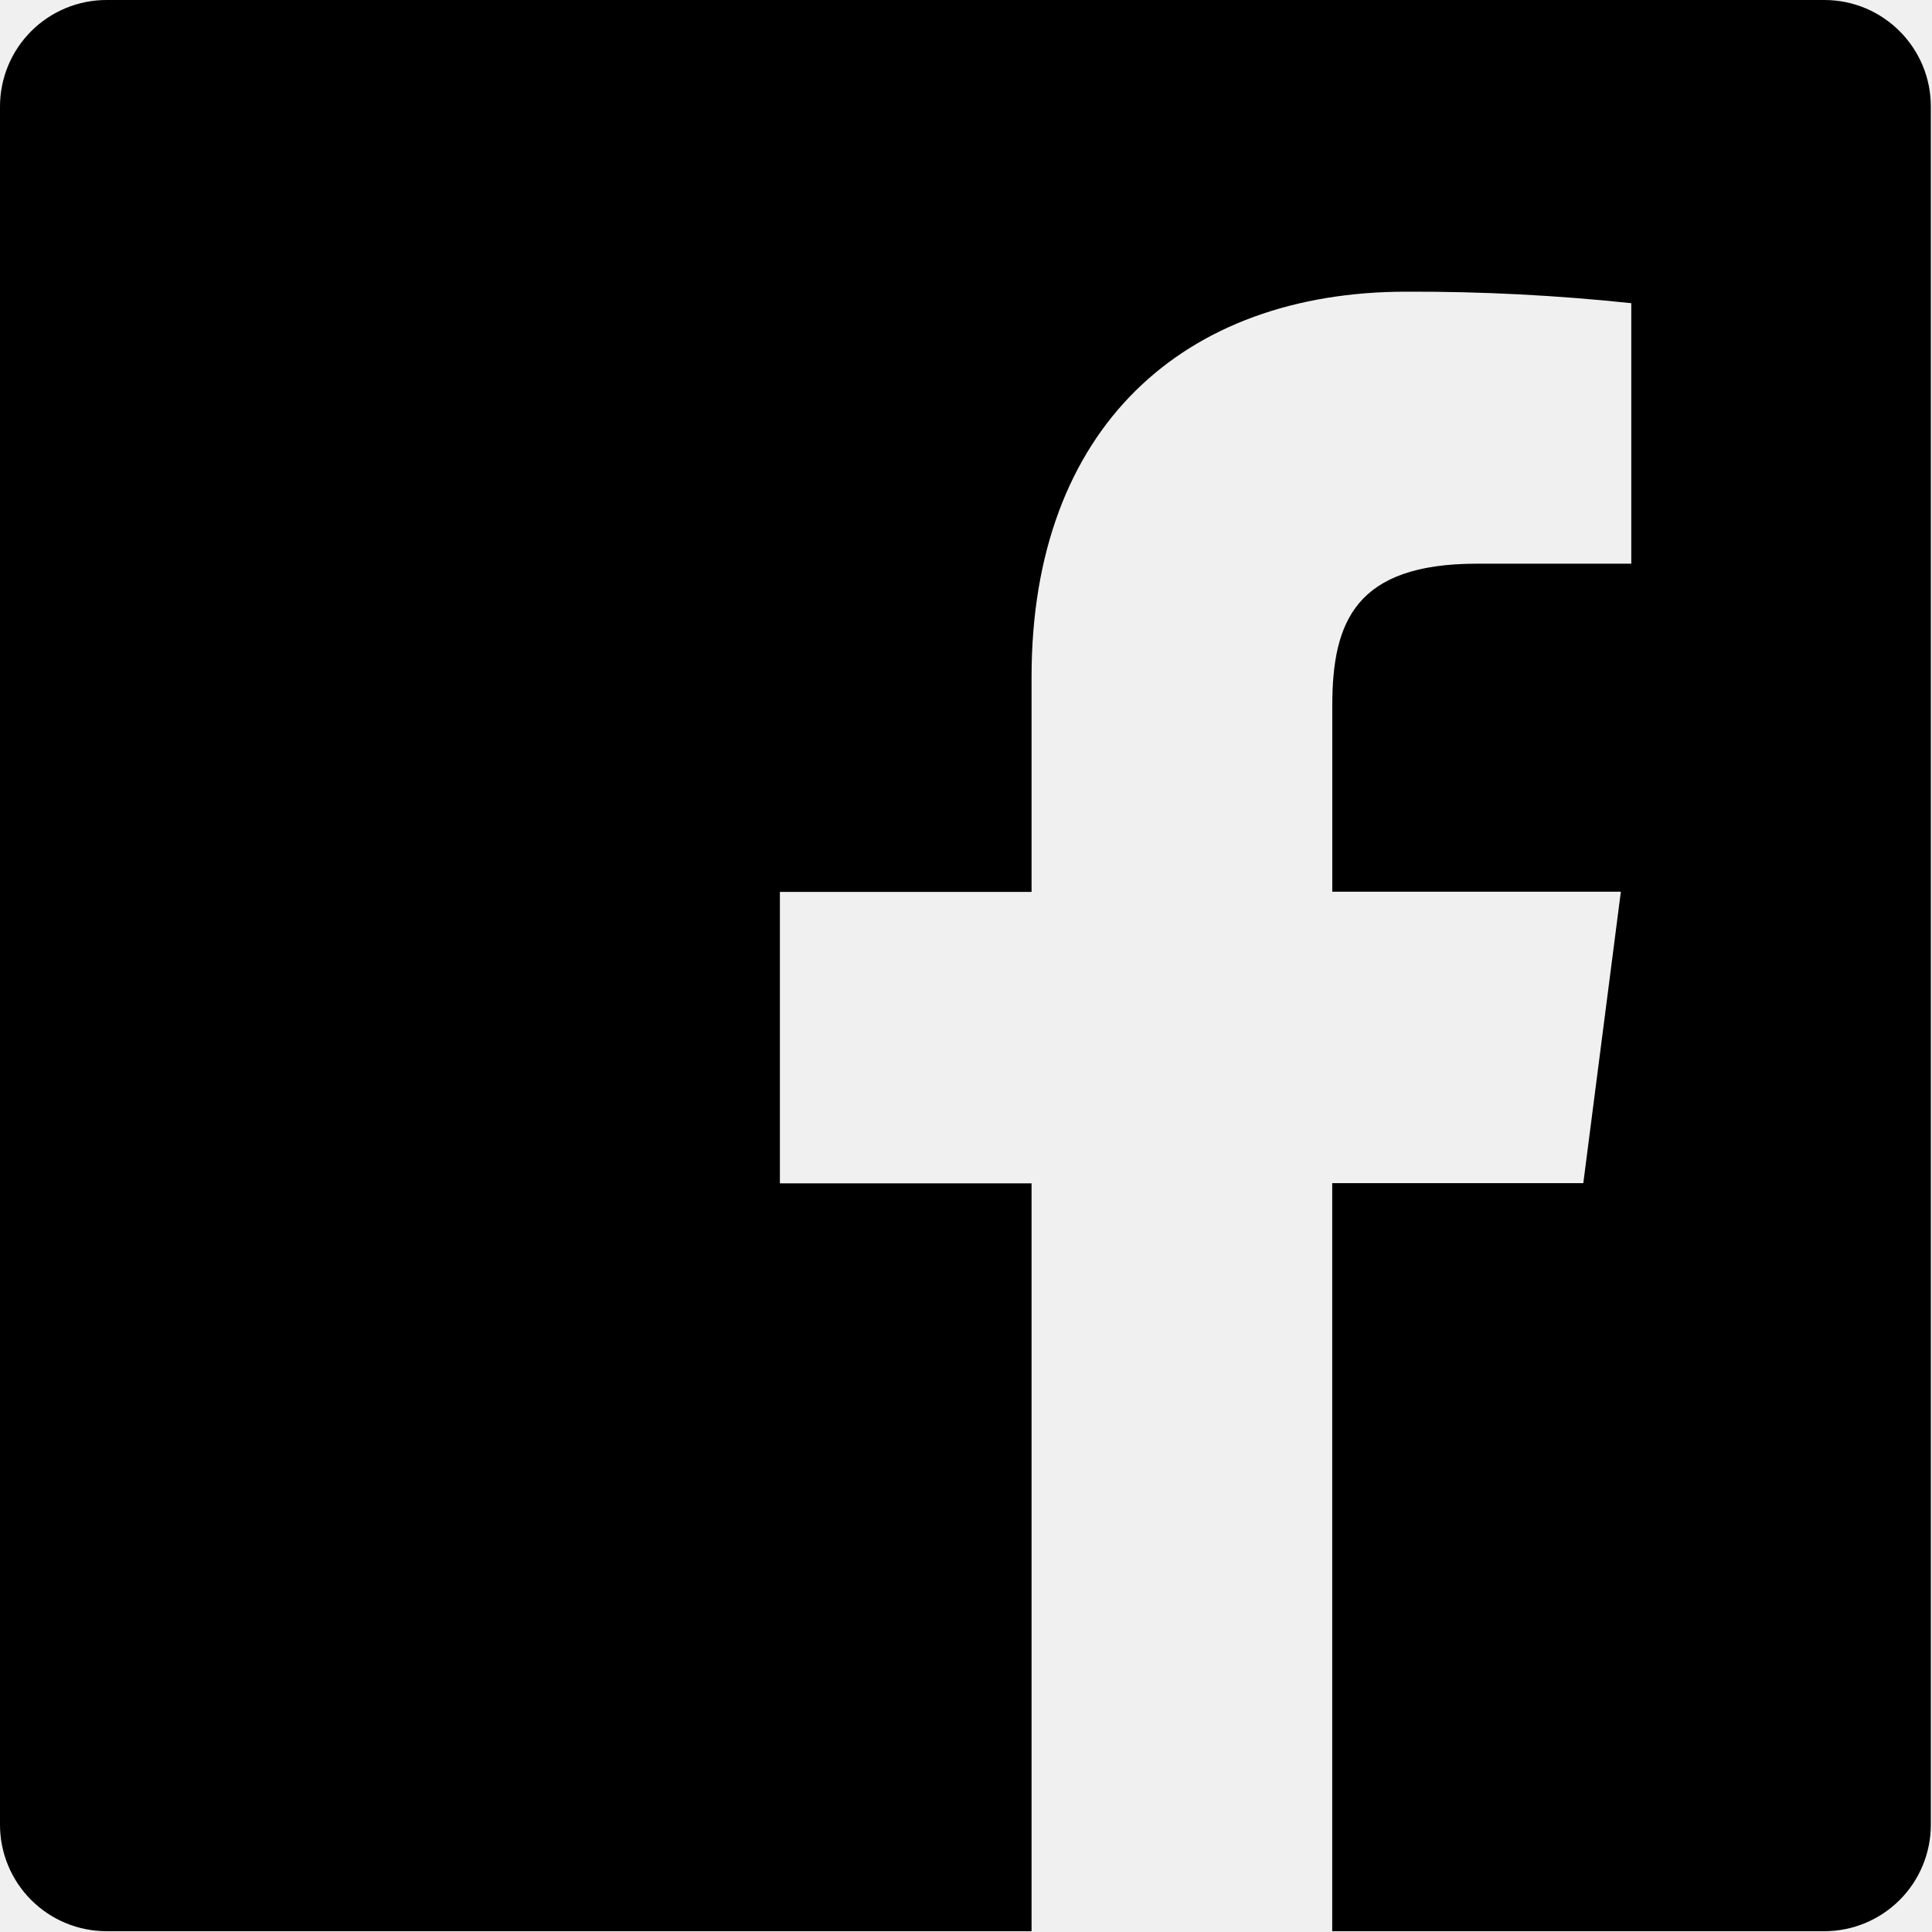
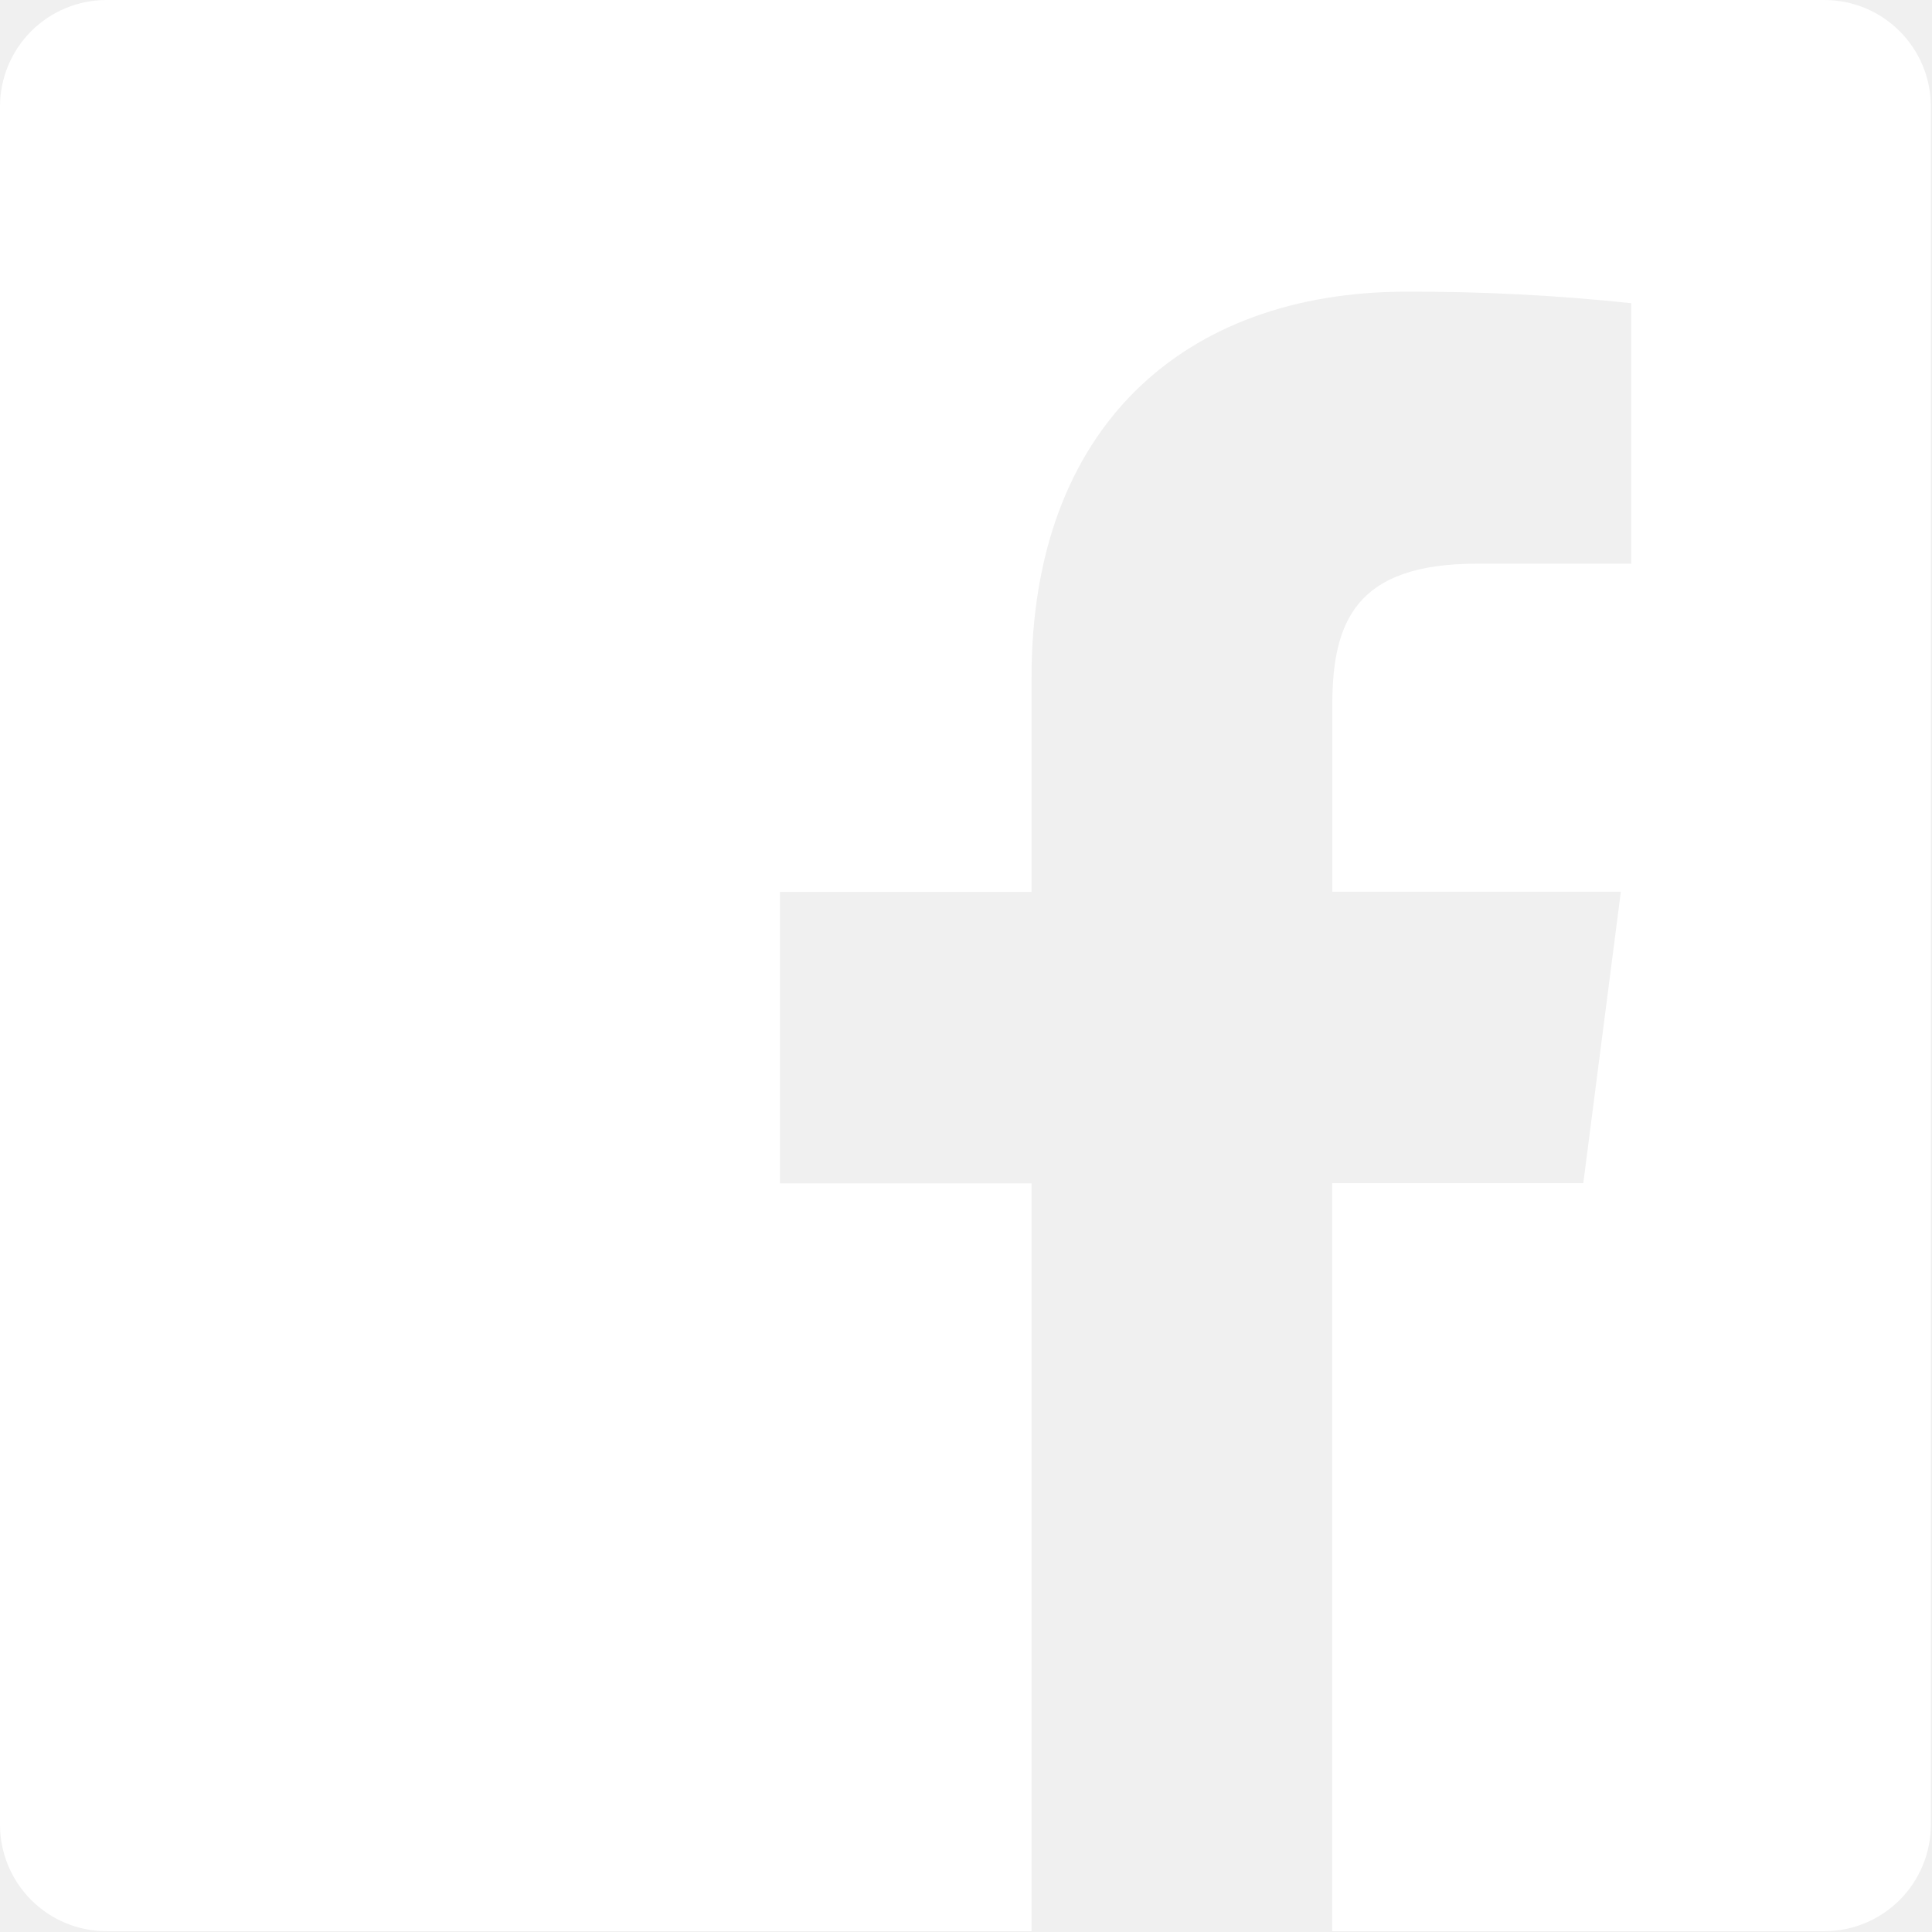
<svg xmlns="http://www.w3.org/2000/svg" viewBox="0 0 267 267">
-   <path d="M252.16,0H14.73A14.72,14.72,0,0,0,0,14.73V252.16a14.72,14.72,0,0,0,14.73,14.73H142.56V163.54H107.78V123.26h34.78V93.55c0-34.47,21.05-53.24,51.8-53.24a285.15,285.15,0,0,1,31.08,1.59v36H204.12c-16.73,0-20,7.95-20,19.61v25.72H224l-5.19,40.28h-34.7V266.89h68a14.72,14.72,0,0,0,14.73-14.73V14.73A14.72,14.72,0,0,0,252.16,0Z" />
+   <path fill="#fff" d="M252.16,0H14.73A14.72,14.72,0,0,0,0,14.73V252.16a14.72,14.72,0,0,0,14.73,14.73H142.56V163.54H107.78V123.26h34.78V93.55c0-34.47,21.05-53.24,51.8-53.24a285.15,285.15,0,0,1,31.08,1.59v36H204.12c-16.73,0-20,7.95-20,19.61v25.72H224l-5.19,40.28h-34.7V266.89h68a14.72,14.72,0,0,0,14.73-14.73V14.73A14.72,14.72,0,0,0,252.16,0Z" />
</svg>
